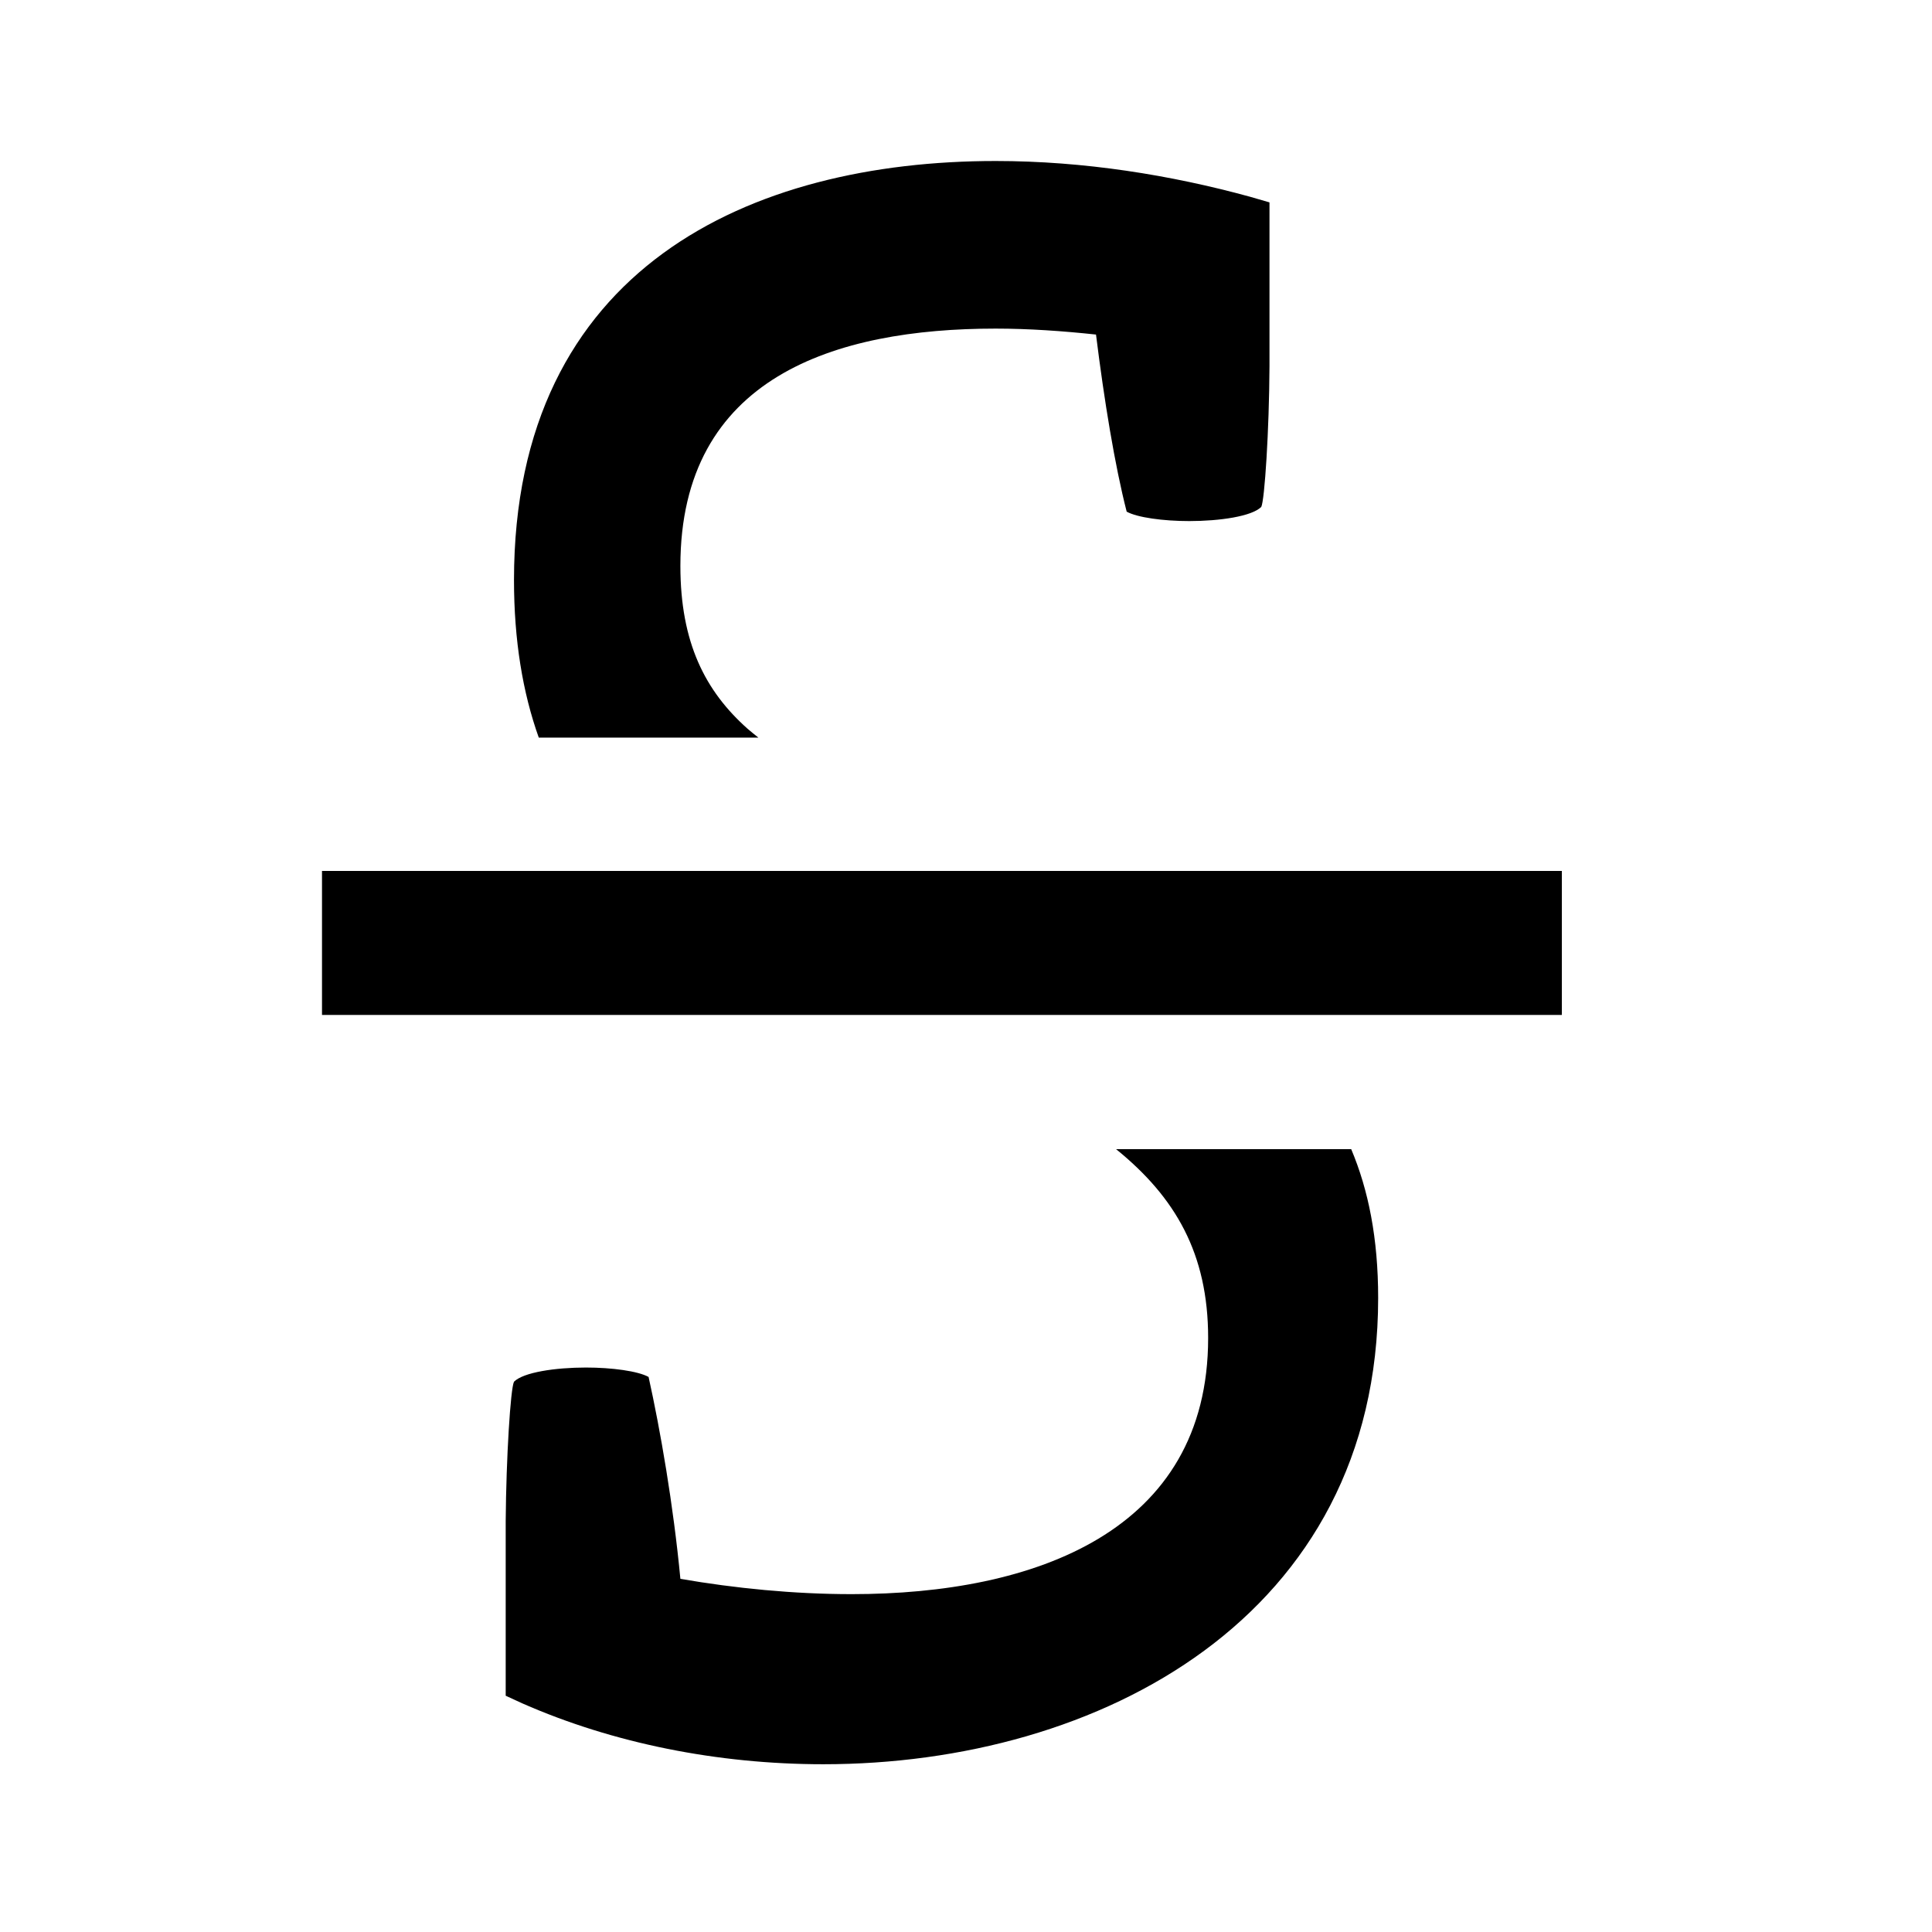
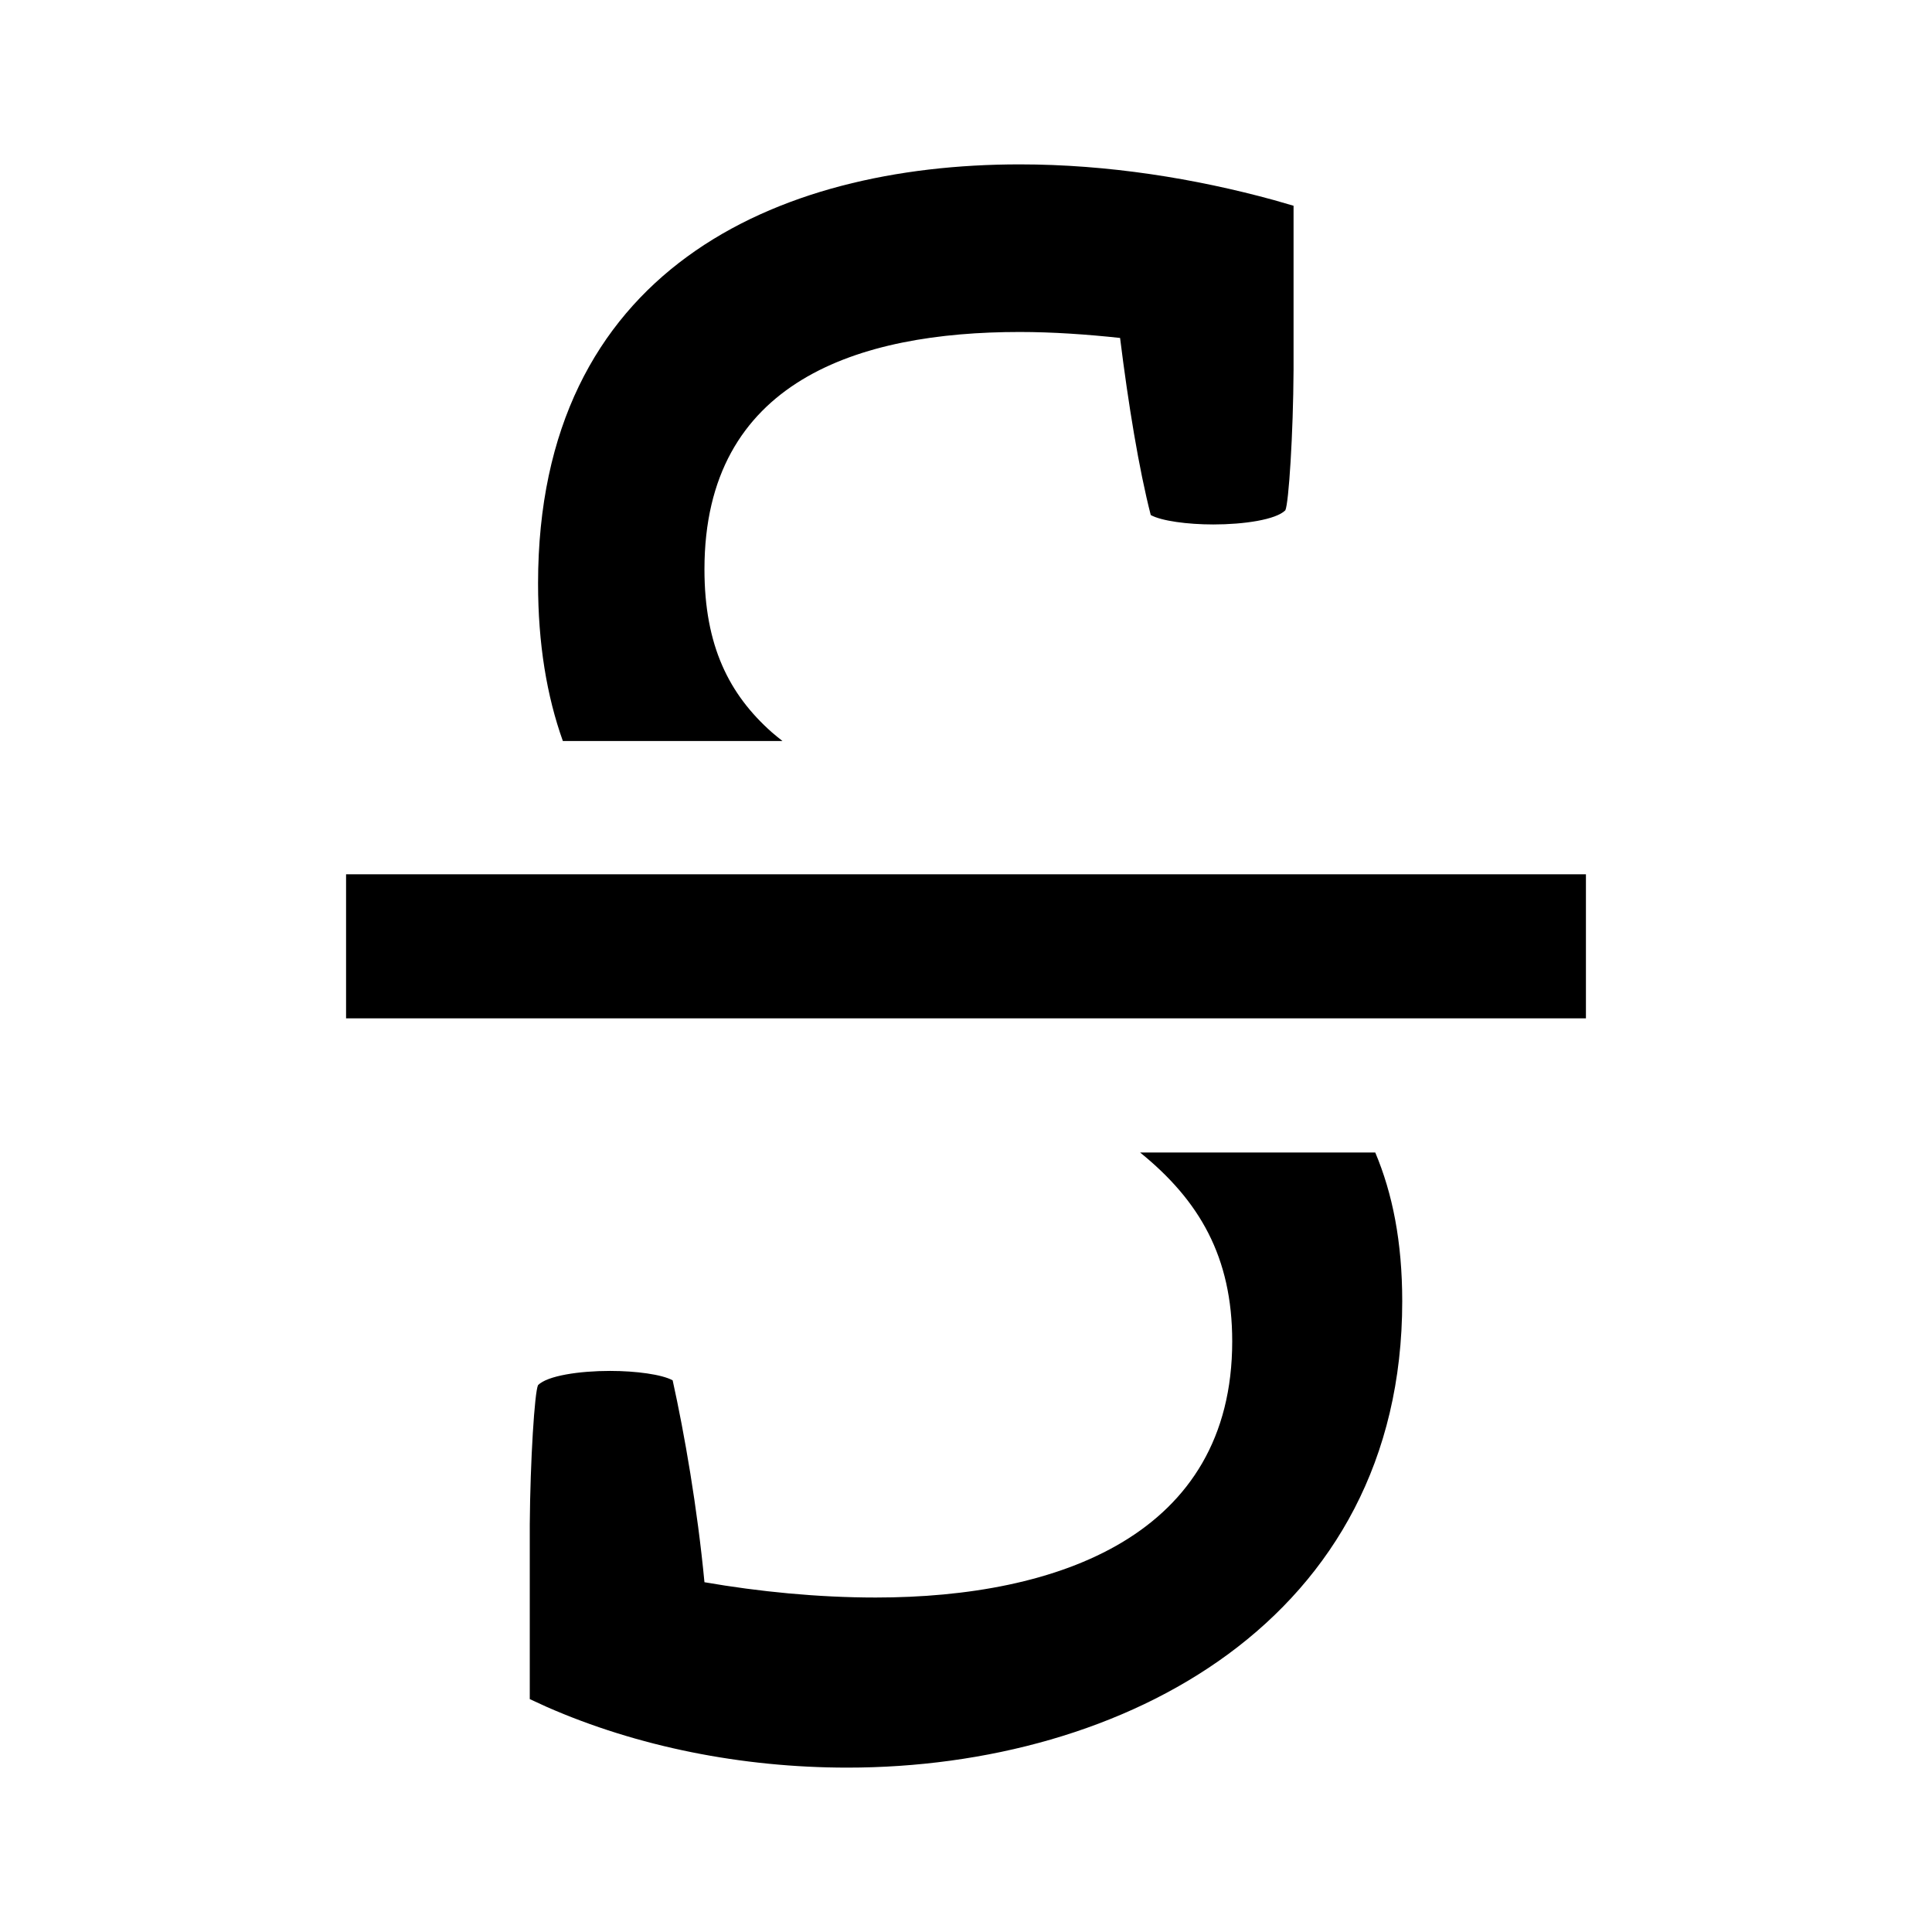
- <svg xmlns="http://www.w3.org/2000/svg" fill="currentColor" viewBox="0 0 24 24">
-   <g class="strikethrough">
-     <path fill-rule="evenodd" d="M16.785 14.275c.214.507.335 1.108.335 1.848 0 3.96-3.461 5.793-6.893 5.793-1.311 0-2.61-.26-3.736-.755l-.209-.096v-2.171c.006-.79.06-1.646.103-1.73.117-.117.513-.176.894-.176.323 0 .646.044.778.117.146.66.307 1.584.395 2.508.675.117 1.408.19 2.127.19 2.273 0 4.429-.777 4.429-3.182 0-1.05-.408-1.75-1.144-2.346h2.921zm2.617-3.456v1.789H4v-1.789h15.402zM12.368 2c1.097 0 2.18.175 3.16.444l.242.07v2.038c-.004.795-.06 1.66-.102 1.745-.117.117-.513.176-.895.176-.322 0-.645-.044-.777-.117-.147-.572-.279-1.379-.381-2.2-.41-.044-.836-.074-1.247-.074-1.994 0-3.916.602-3.916 2.948 0 .953.308 1.555.836 2.024.042.036.086.072.133.109H6.693c-.2-.559-.308-1.21-.308-1.957C6.385 3.32 9.332 2 12.368 2z" class="Vector" clip-rule="evenodd" />
-   </g>
+ <svg xmlns="http://www.w3.org/2000/svg" width="24" height="24" viewBox="0 0 24 24">
+   <path d="M17.084,14.317 C17.298,14.824 17.419,15.425 17.419,16.165 C17.419,20.125 13.958,21.958 10.526,21.958 C9.215,21.958 7.916,21.698 6.79,21.203 L6.581,21.107 L6.581,18.936 C6.587,18.146 6.641,17.29 6.684,17.206 C6.801,17.089 7.197,17.03 7.578,17.03 C7.901,17.03 8.224,17.074 8.356,17.147 C8.502,17.807 8.663,18.731 8.751,19.655 C9.426,19.772 10.159,19.845 10.878,19.845 C13.151,19.845 15.307,19.068 15.307,16.663 C15.307,15.613 14.899,14.913 14.163,14.317 L17.084,14.317 L17.084,14.317 Z M19.701,10.861 L19.701,12.65 L4.299,12.65 L4.299,10.861 L19.701,10.861 Z M12.667,2.042 C13.764,2.042 14.847,2.217 15.827,2.486 L16.069,2.556 L16.069,4.594 C16.065,5.389 16.009,6.254 15.967,6.339 C15.85,6.456 15.454,6.515 15.072,6.515 C14.75,6.515 14.427,6.471 14.295,6.398 C14.148,5.826 14.016,5.019 13.914,4.198 C13.504,4.154 13.078,4.124 12.667,4.124 C10.673,4.124 8.751,4.726 8.751,7.072 C8.751,8.025 9.059,8.627 9.587,9.096 C9.629,9.132 9.673,9.168 9.72,9.205 L6.992,9.205 C6.792,8.646 6.684,7.995 6.684,7.248 C6.684,3.362 9.631,2.042 12.667,2.042 Z" />
</svg>
